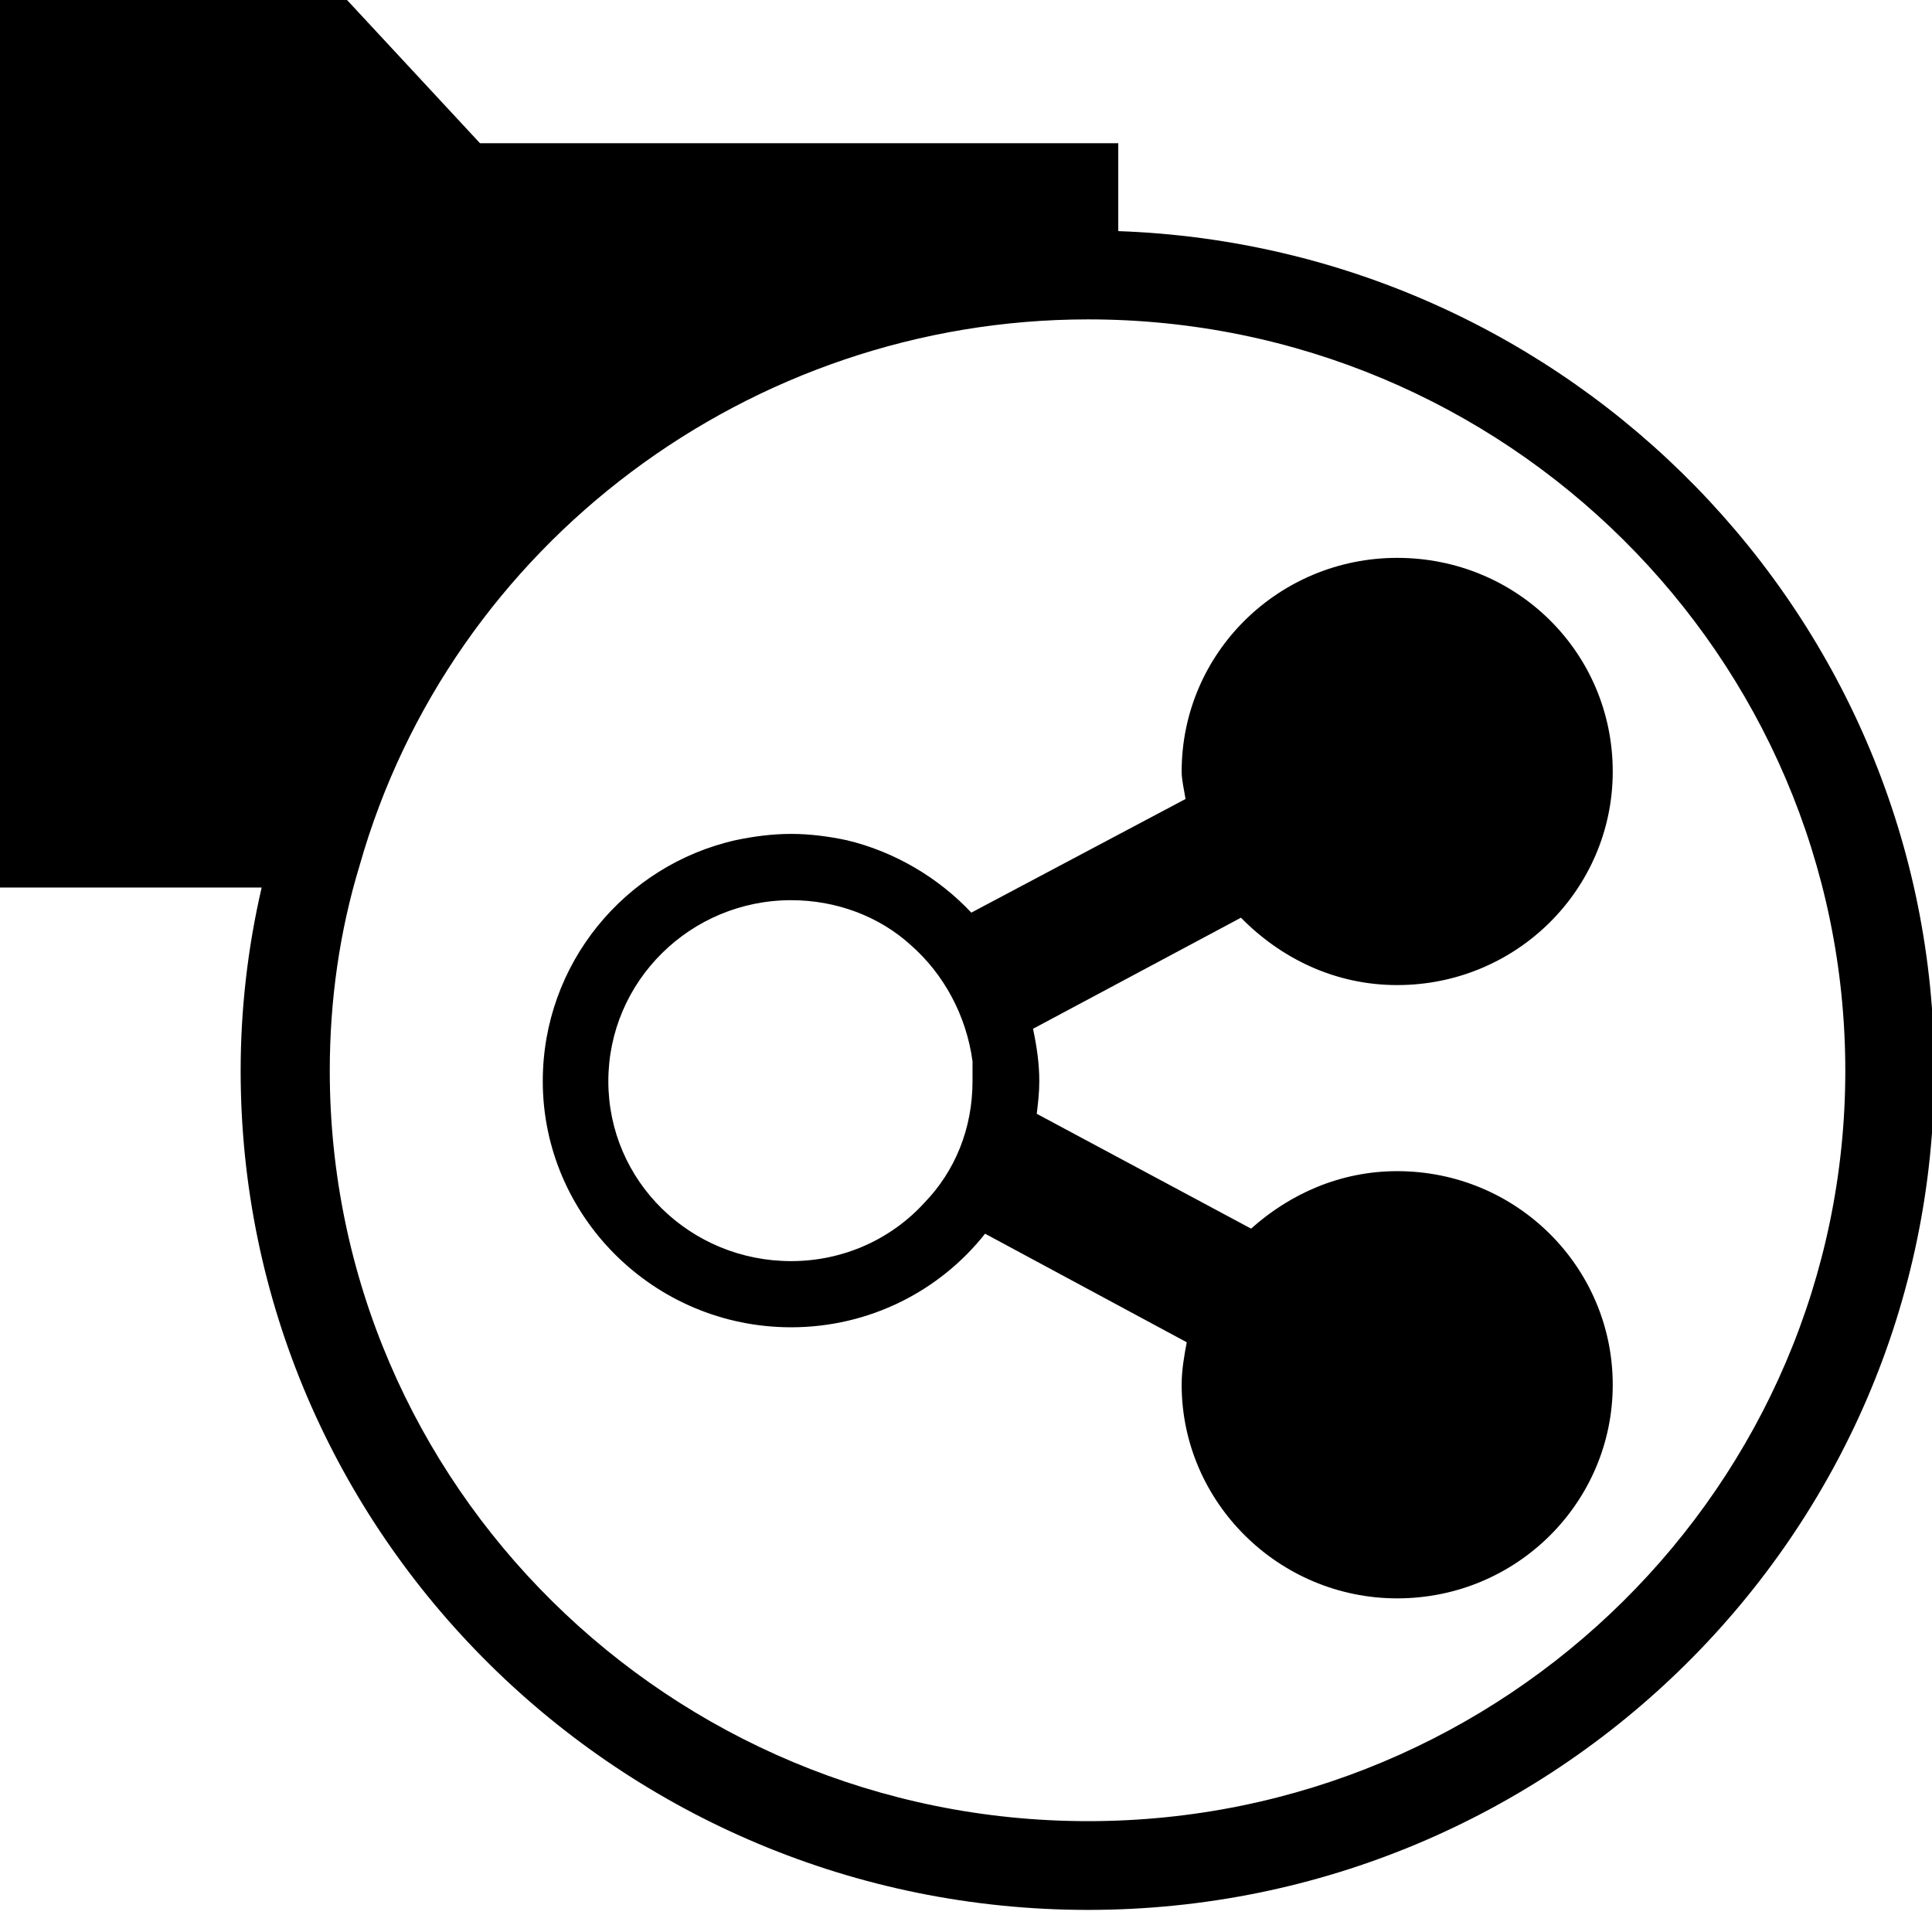
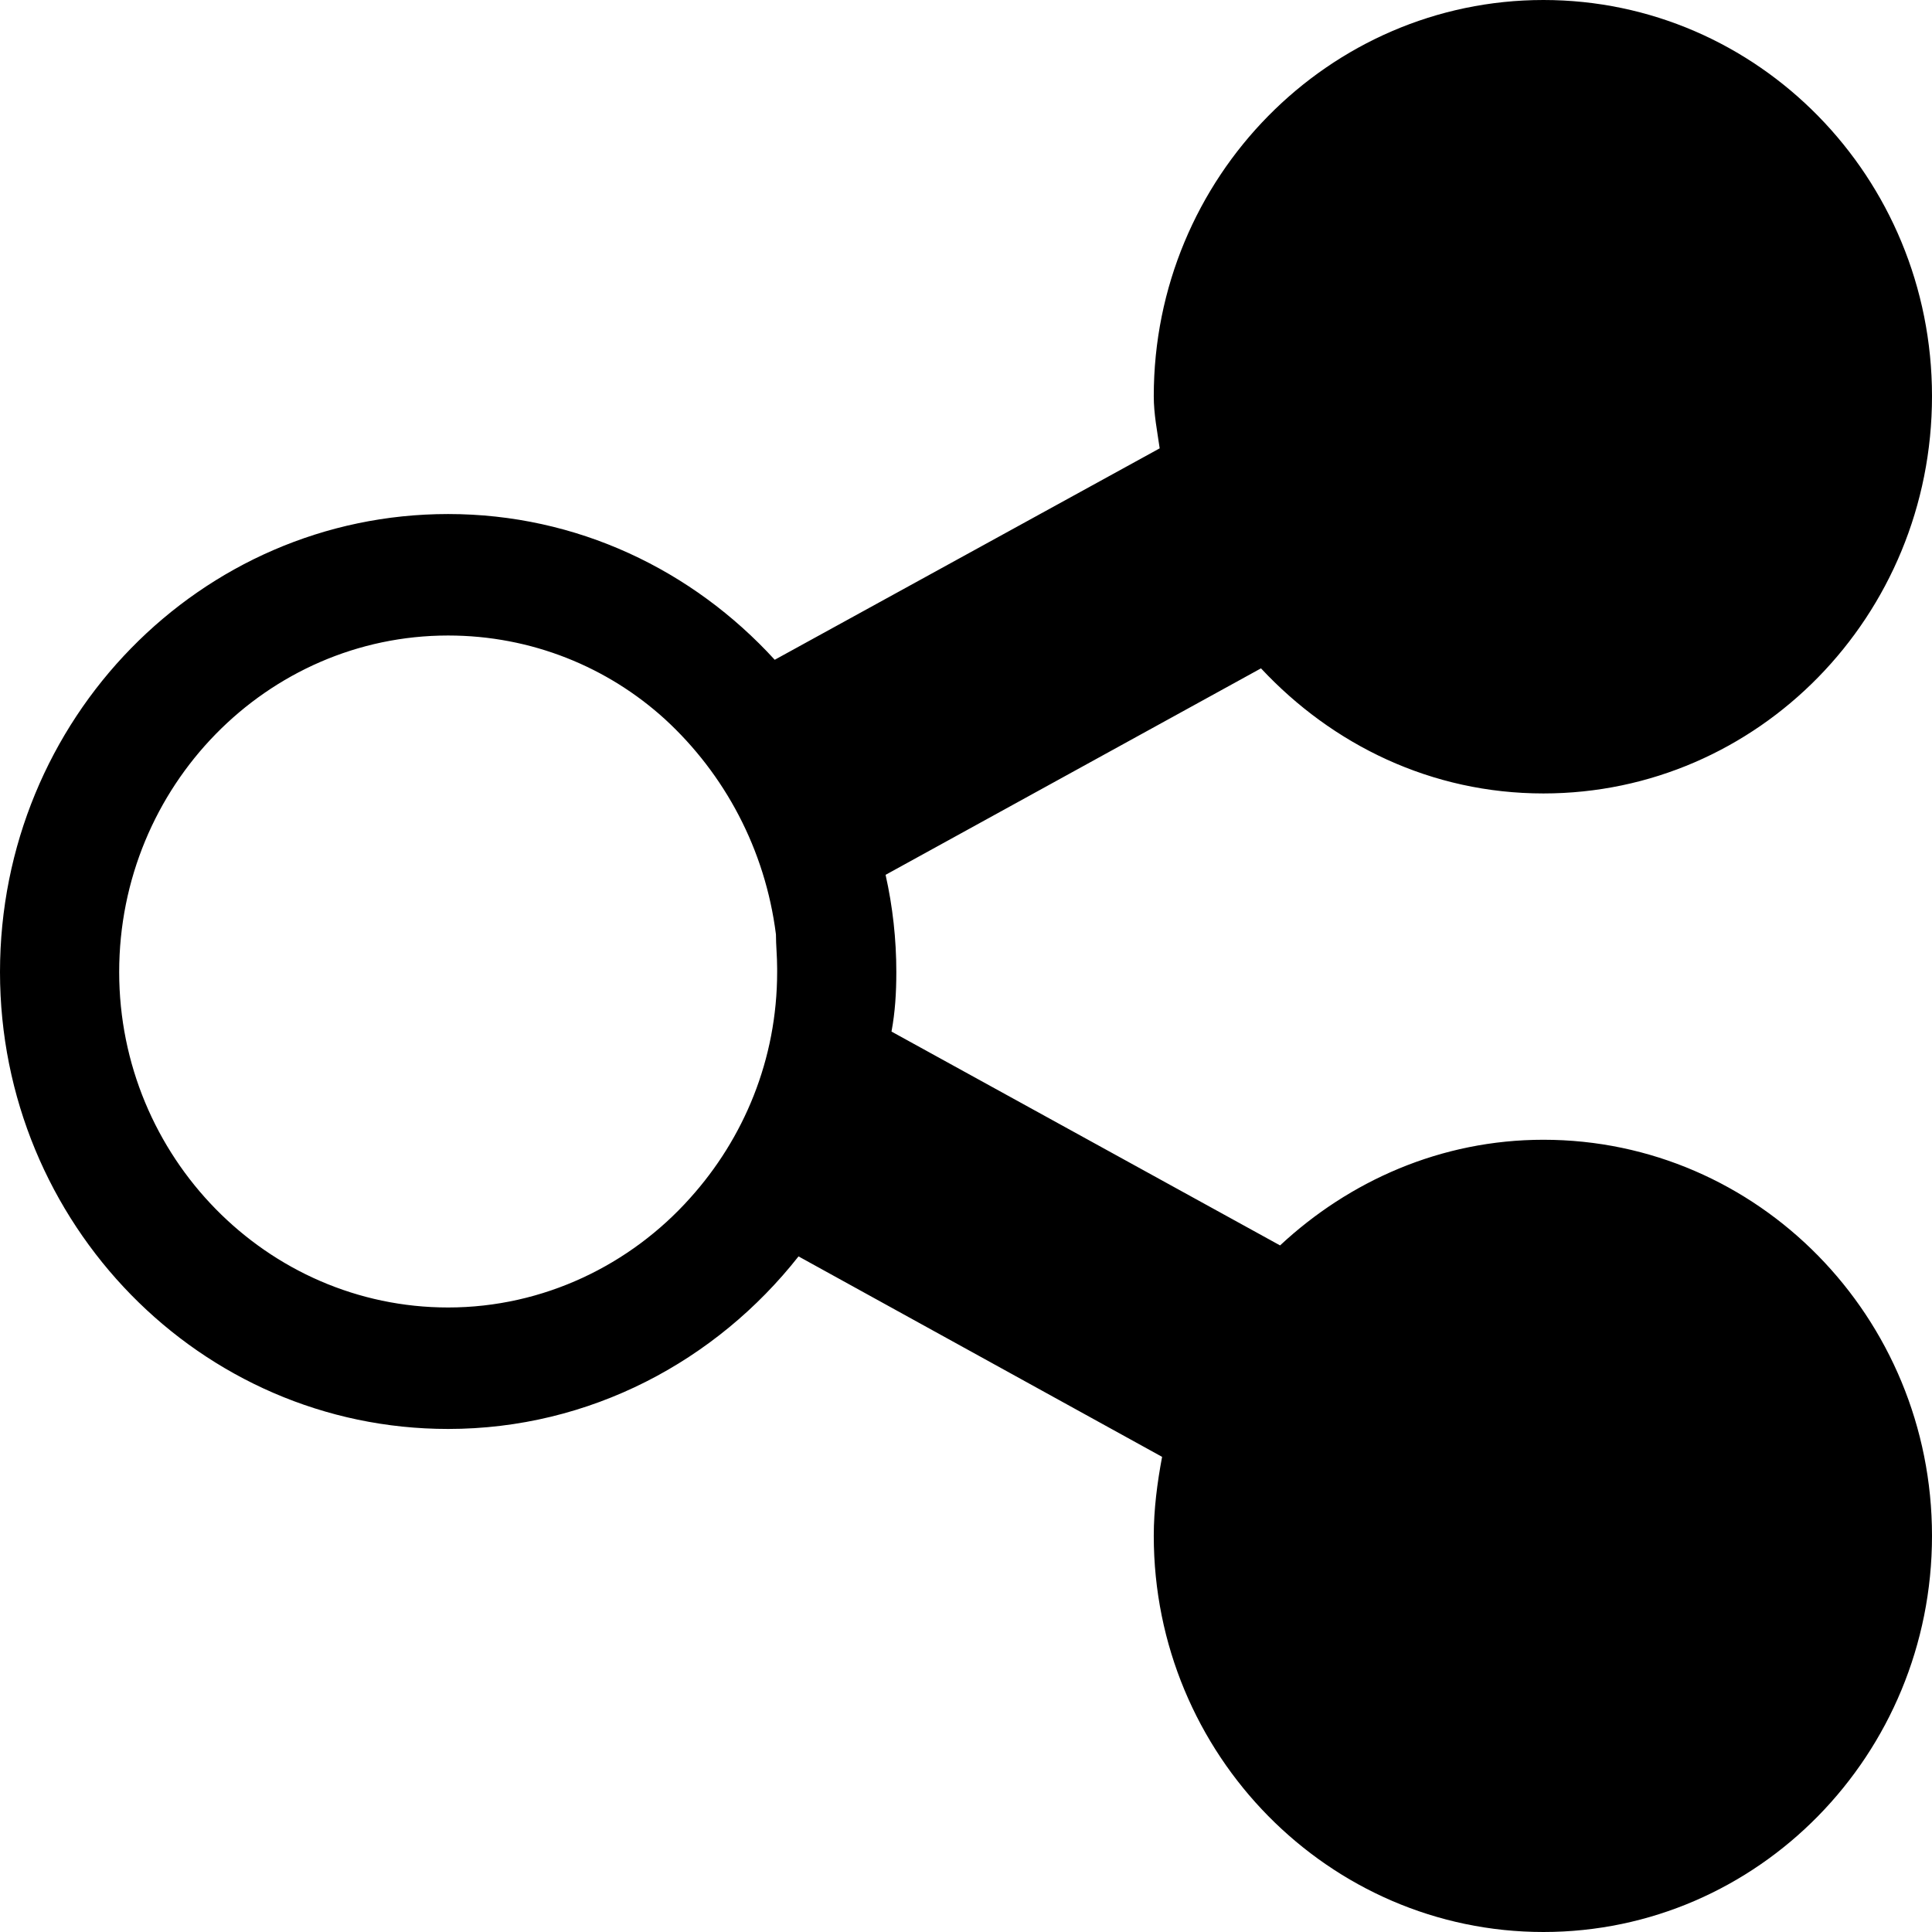
<svg xmlns="http://www.w3.org/2000/svg" viewBox="0 0 16 16">
  <g>
-     <path fill-rule="evenodd" d="M9.011,15.082 C5.548,15.082 2.731,12.295 2.731,8.868 C2.731,8.281 2.813,7.71 2.978,7.168 C3.733,4.505 6.214,2.645 9.011,2.645 C12.469,2.645 15.282,5.436 15.282,8.868 C15.282,12.295 12.469,15.082 9.011,15.082 M9.261,1.914 L9.261,1.186 L3.975,1.186 L2.874,-1.77635684e-15 L-0,-1.77635684e-15 L-0,7.35 L2.167,7.35 C2.052,7.846 1.993,8.355 1.993,8.868 C1.993,12.7 5.141,15.817 9.011,15.817 C12.875,15.817 16.019,12.7 16.019,8.868 C16.019,5.114 13.01,2.046 9.261,1.914 M11.571,8.158 C11.06,8.158 10.611,7.94 10.277,7.6 L8.555,8.52 C8.586,8.665 8.607,8.809 8.607,8.954 C8.607,9.048 8.597,9.131 8.586,9.224 L10.361,10.175 C10.684,9.886 11.101,9.699 11.571,9.699 C12.563,9.699 13.356,10.496 13.356,11.468 C13.356,12.44 12.563,13.237 11.571,13.237 C10.59,13.237 9.786,12.44 9.786,11.468 C9.786,11.344 9.807,11.23 9.828,11.116 L8.158,10.217 C7.783,10.692 7.199,10.992 6.552,10.992 C5.414,10.992 4.495,10.071 4.495,8.954 C4.495,7.982 5.174,7.165 6.092,6.958 C6.238,6.927 6.395,6.906 6.552,6.906 C6.708,6.906 6.865,6.927 7.011,6.958 C7.407,7.052 7.772,7.268 8.044,7.558 L9.818,6.617 C9.807,6.544 9.786,6.462 9.786,6.39 C9.786,5.406 10.59,4.62 11.571,4.62 C12.563,4.62 13.356,5.406 13.356,6.39 C13.356,7.361 12.563,8.158 11.571,8.158 Z M8.054,8.954 L8.054,8.789 C8.002,8.406 7.814,8.065 7.543,7.827 C7.282,7.589 6.927,7.455 6.552,7.455 C5.717,7.455 5.038,8.127 5.038,8.954 C5.038,9.782 5.717,10.444 6.552,10.444 C6.99,10.444 7.386,10.258 7.658,9.958 C7.908,9.699 8.054,9.348 8.054,8.954 Z" />
+     <path d="M3.711,10.828 C2.211,10.828 0.987,9.58 0.987,8.05 C0.987,6.511 2.211,5.263 3.711,5.263 C4.402,5.263 5.034,5.525 5.508,5.957 C6.001,6.41 6.337,7.034 6.426,7.738 C6.426,7.829 6.436,7.919 6.436,8.02 L6.436,8.05 C6.436,8.775 6.159,9.429 5.715,9.922 C5.221,10.475 4.501,10.828 3.711,10.828 M12.782,9.439 C11.933,9.439 11.173,9.781 10.601,10.314 L7.383,8.543 C7.413,8.382 7.423,8.221 7.423,8.05 C7.423,7.779 7.393,7.507 7.334,7.245 L10.443,5.535 C11.035,6.169 11.854,6.571 12.782,6.571 C14.559,6.571 16,5.102 16,3.281 C16,1.469 14.559,0 12.782,0 C11.006,0 9.555,1.469 9.555,3.281 C9.555,3.431 9.584,3.572 9.604,3.713 L6.416,5.464 C5.735,4.719 4.777,4.257 3.711,4.257 C1.658,4.257 0,5.957 0,8.05 C0,10.133 1.658,11.834 3.711,11.834 C4.886,11.834 5.932,11.27 6.613,10.405 L9.624,12.065 C9.584,12.277 9.555,12.498 9.555,12.719 C9.555,14.531 11.006,16 12.782,16 C14.559,16 16,14.531 16,12.719 C16,10.908 14.559,9.439 12.782,9.439" />
  </g>
</svg>
